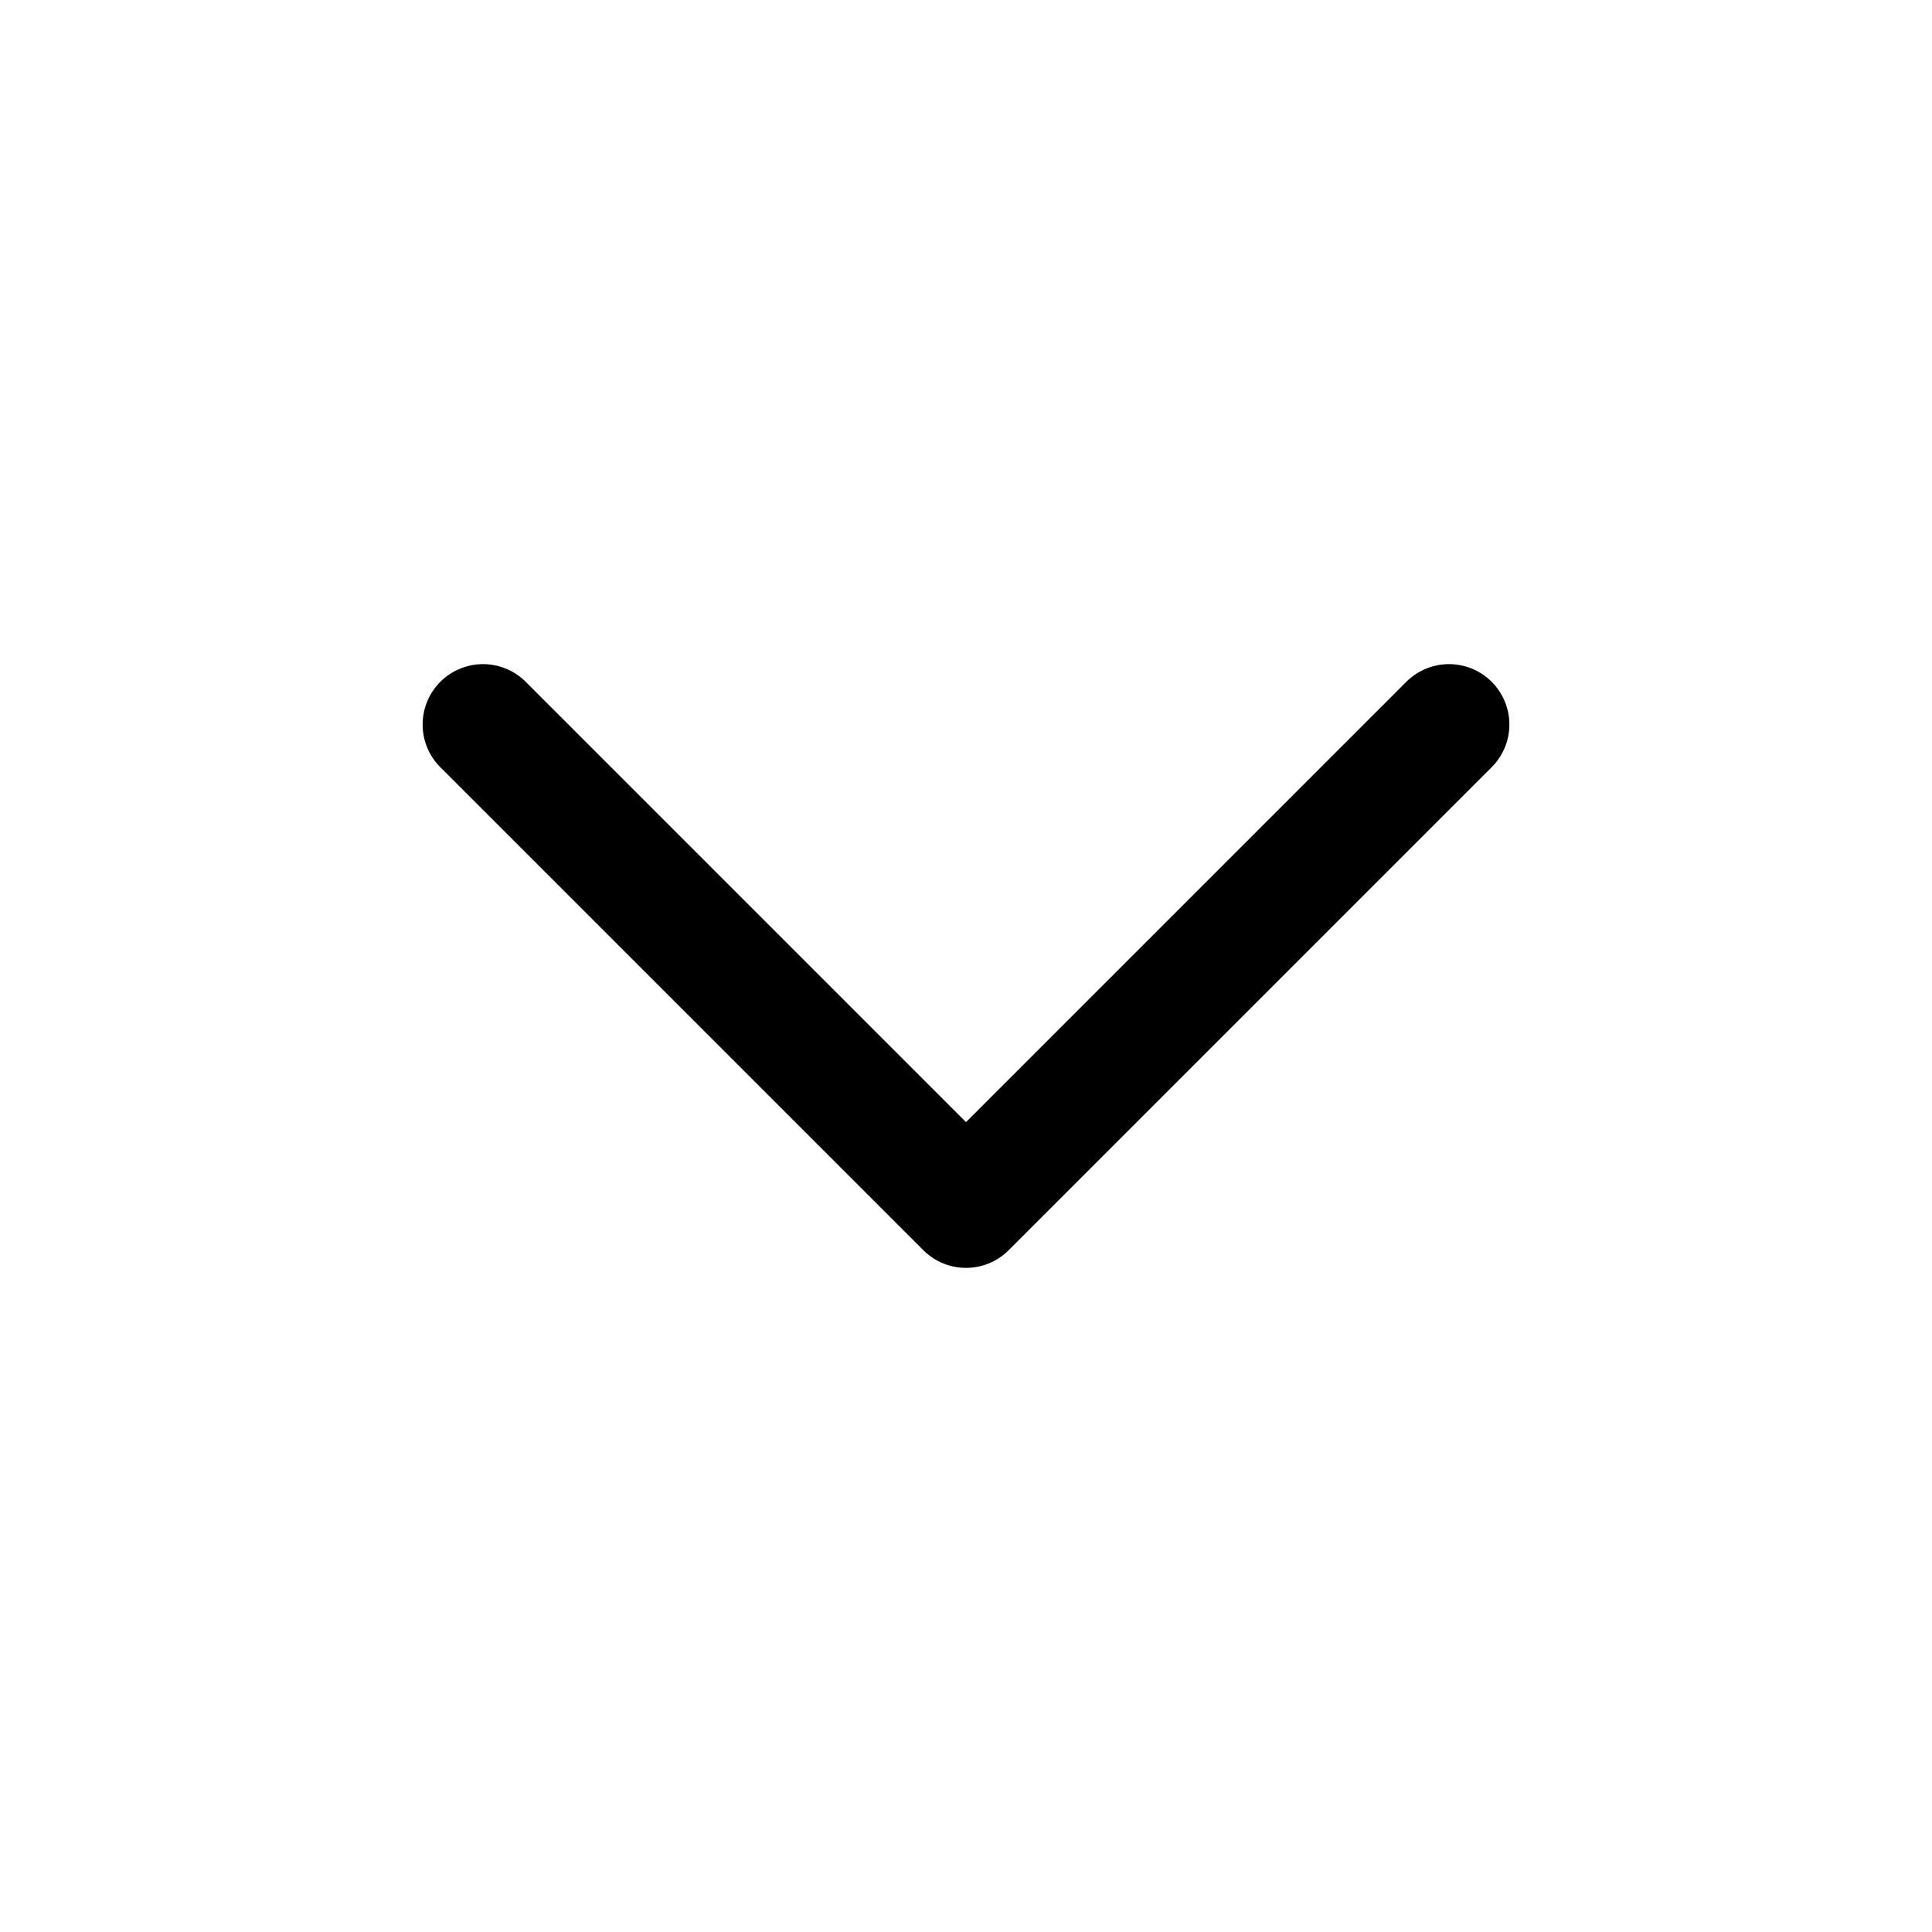
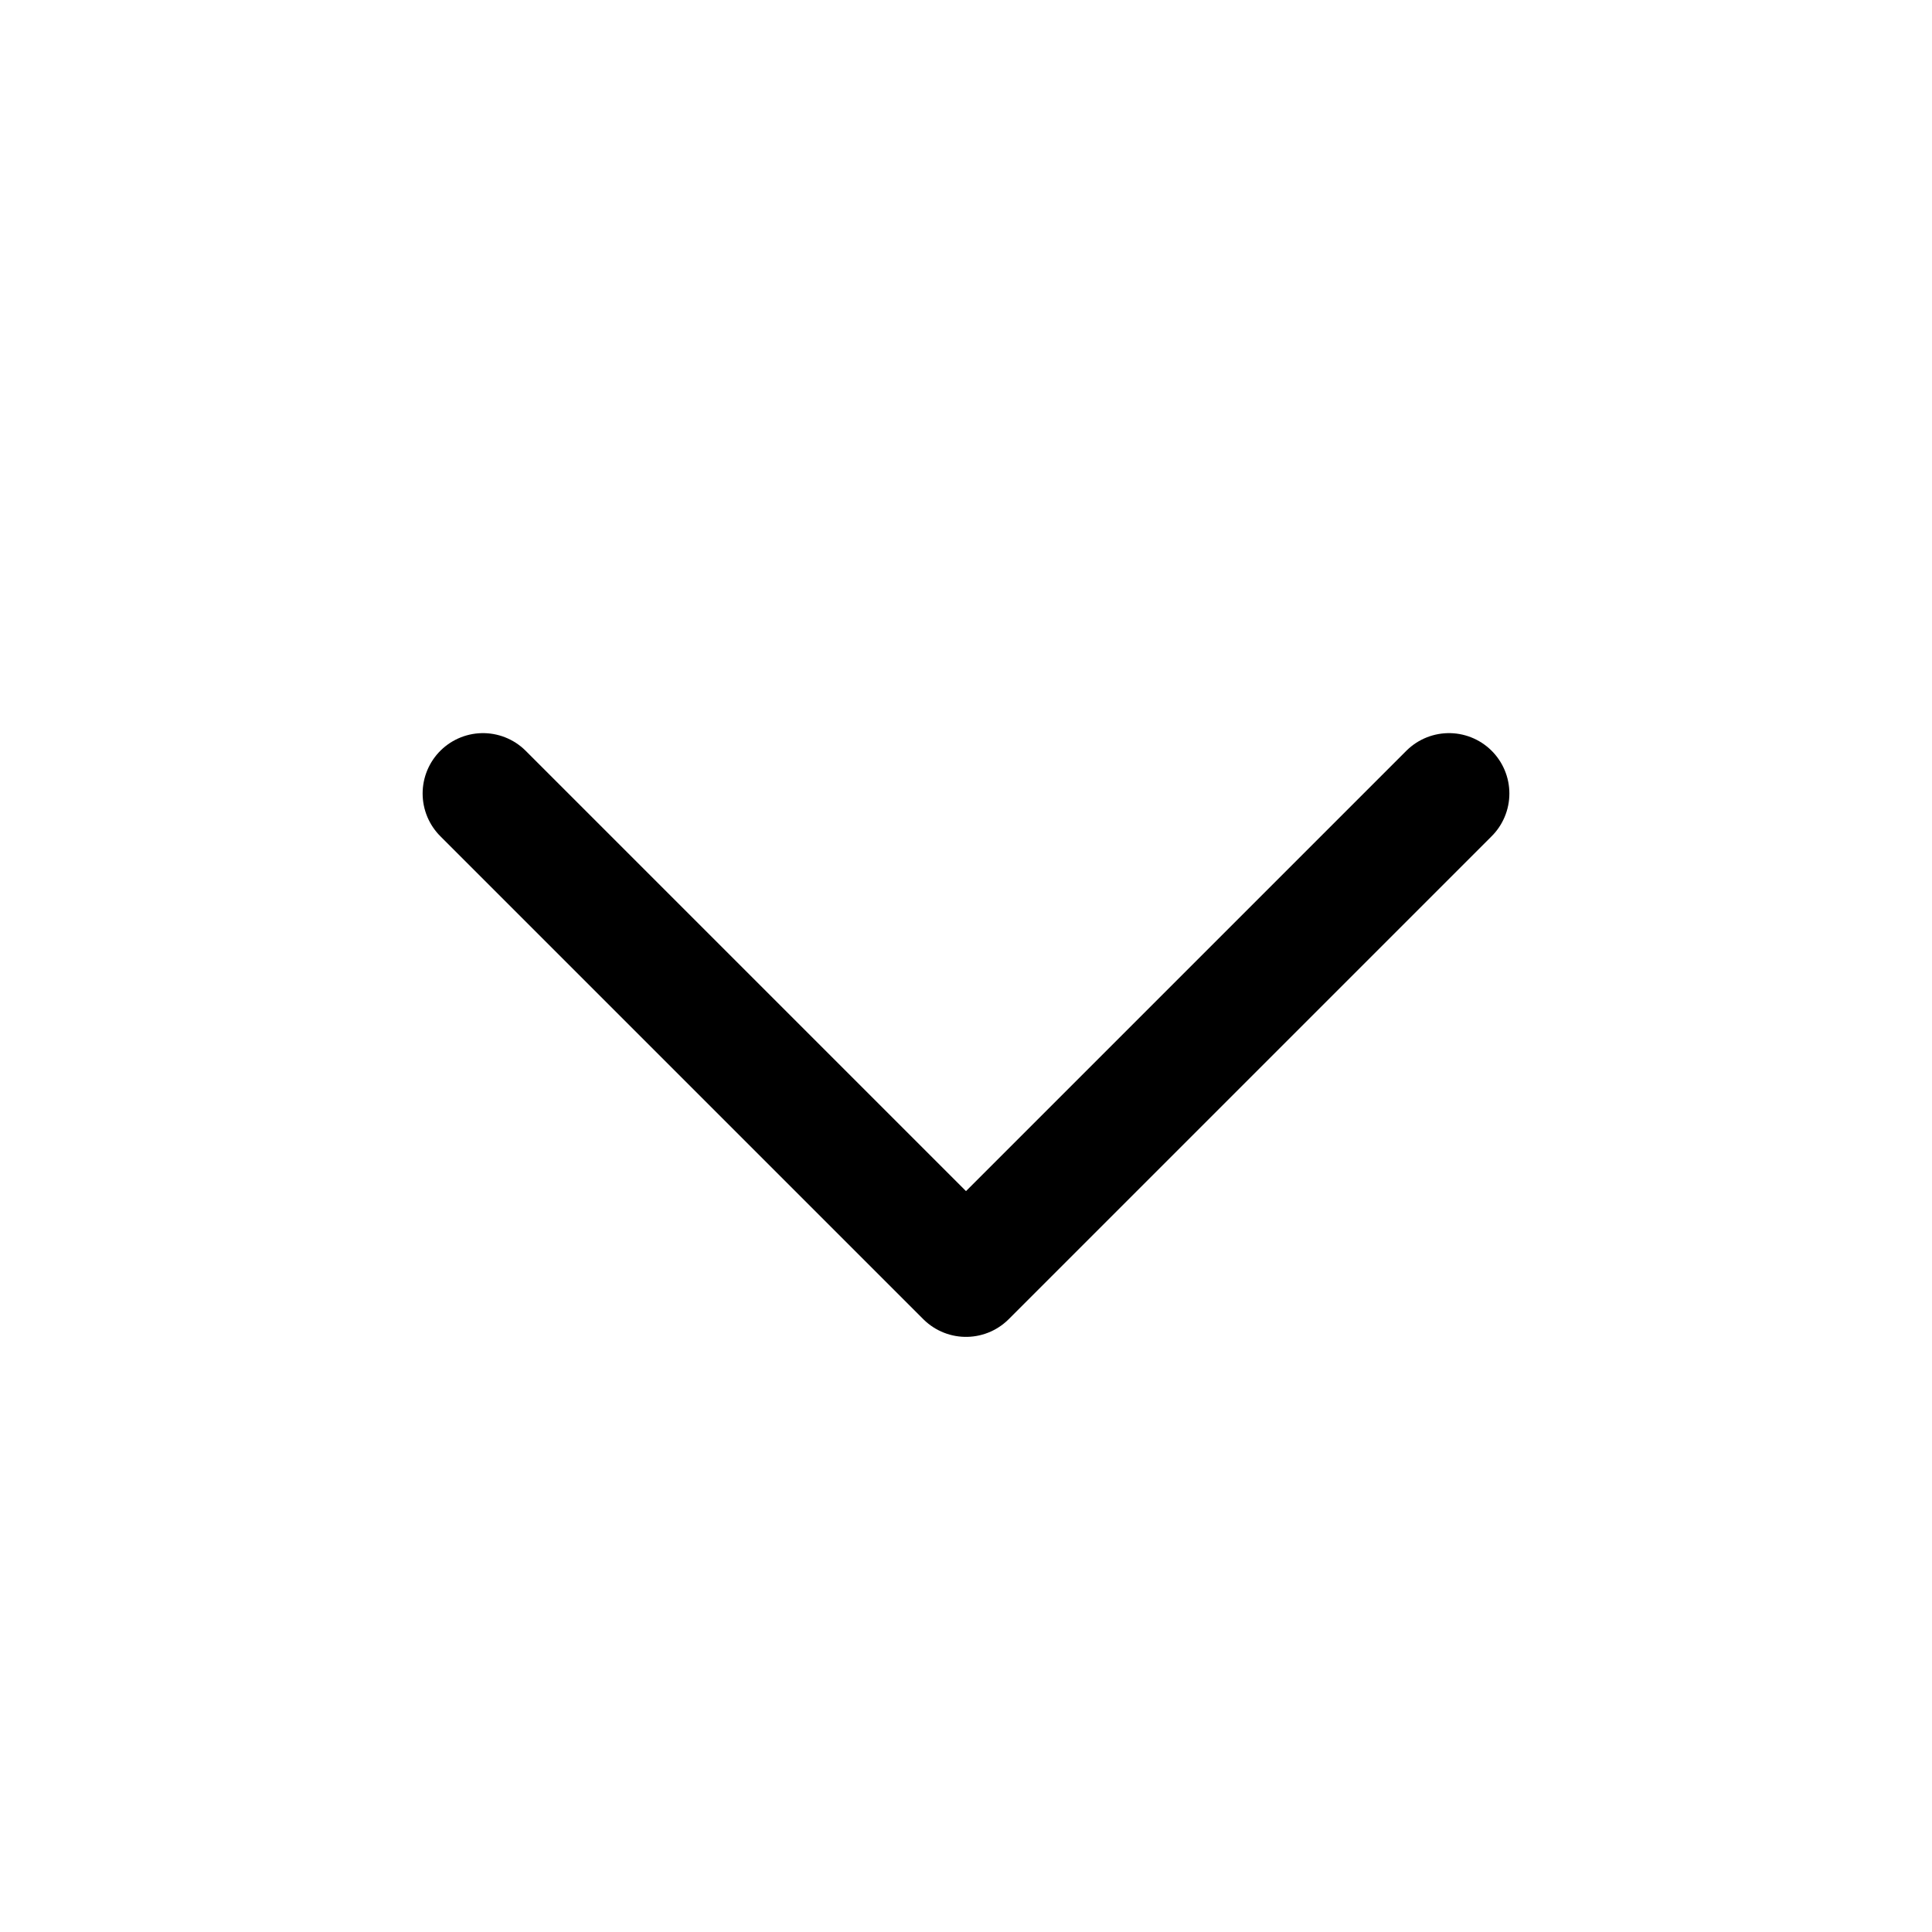
- <svg xmlns="http://www.w3.org/2000/svg" class="icon icon-tabler icon-tabler-chevron-down" width="56" height="56" viewBox="0 0 24 24" stroke-width="1.5" stroke="#000000" fill="none" stroke-linecap="round" stroke-linejoin="round">
+ <svg xmlns="http://www.w3.org/2000/svg" class="icon icon-tabler icon-tabler-chevron-down" width="56" height="56" viewBox="0 0 24 24" stroke-width="1.5" stroke="#000000" fill="none" stroke-linecap="round" stroke-linejoin="round" style="transform: translateY(2px);">
  <path stroke="none" d="M0 0h24v24H0z" fill="none" />
  <path d="M6 9l6 6l6 -6" />
</svg>
